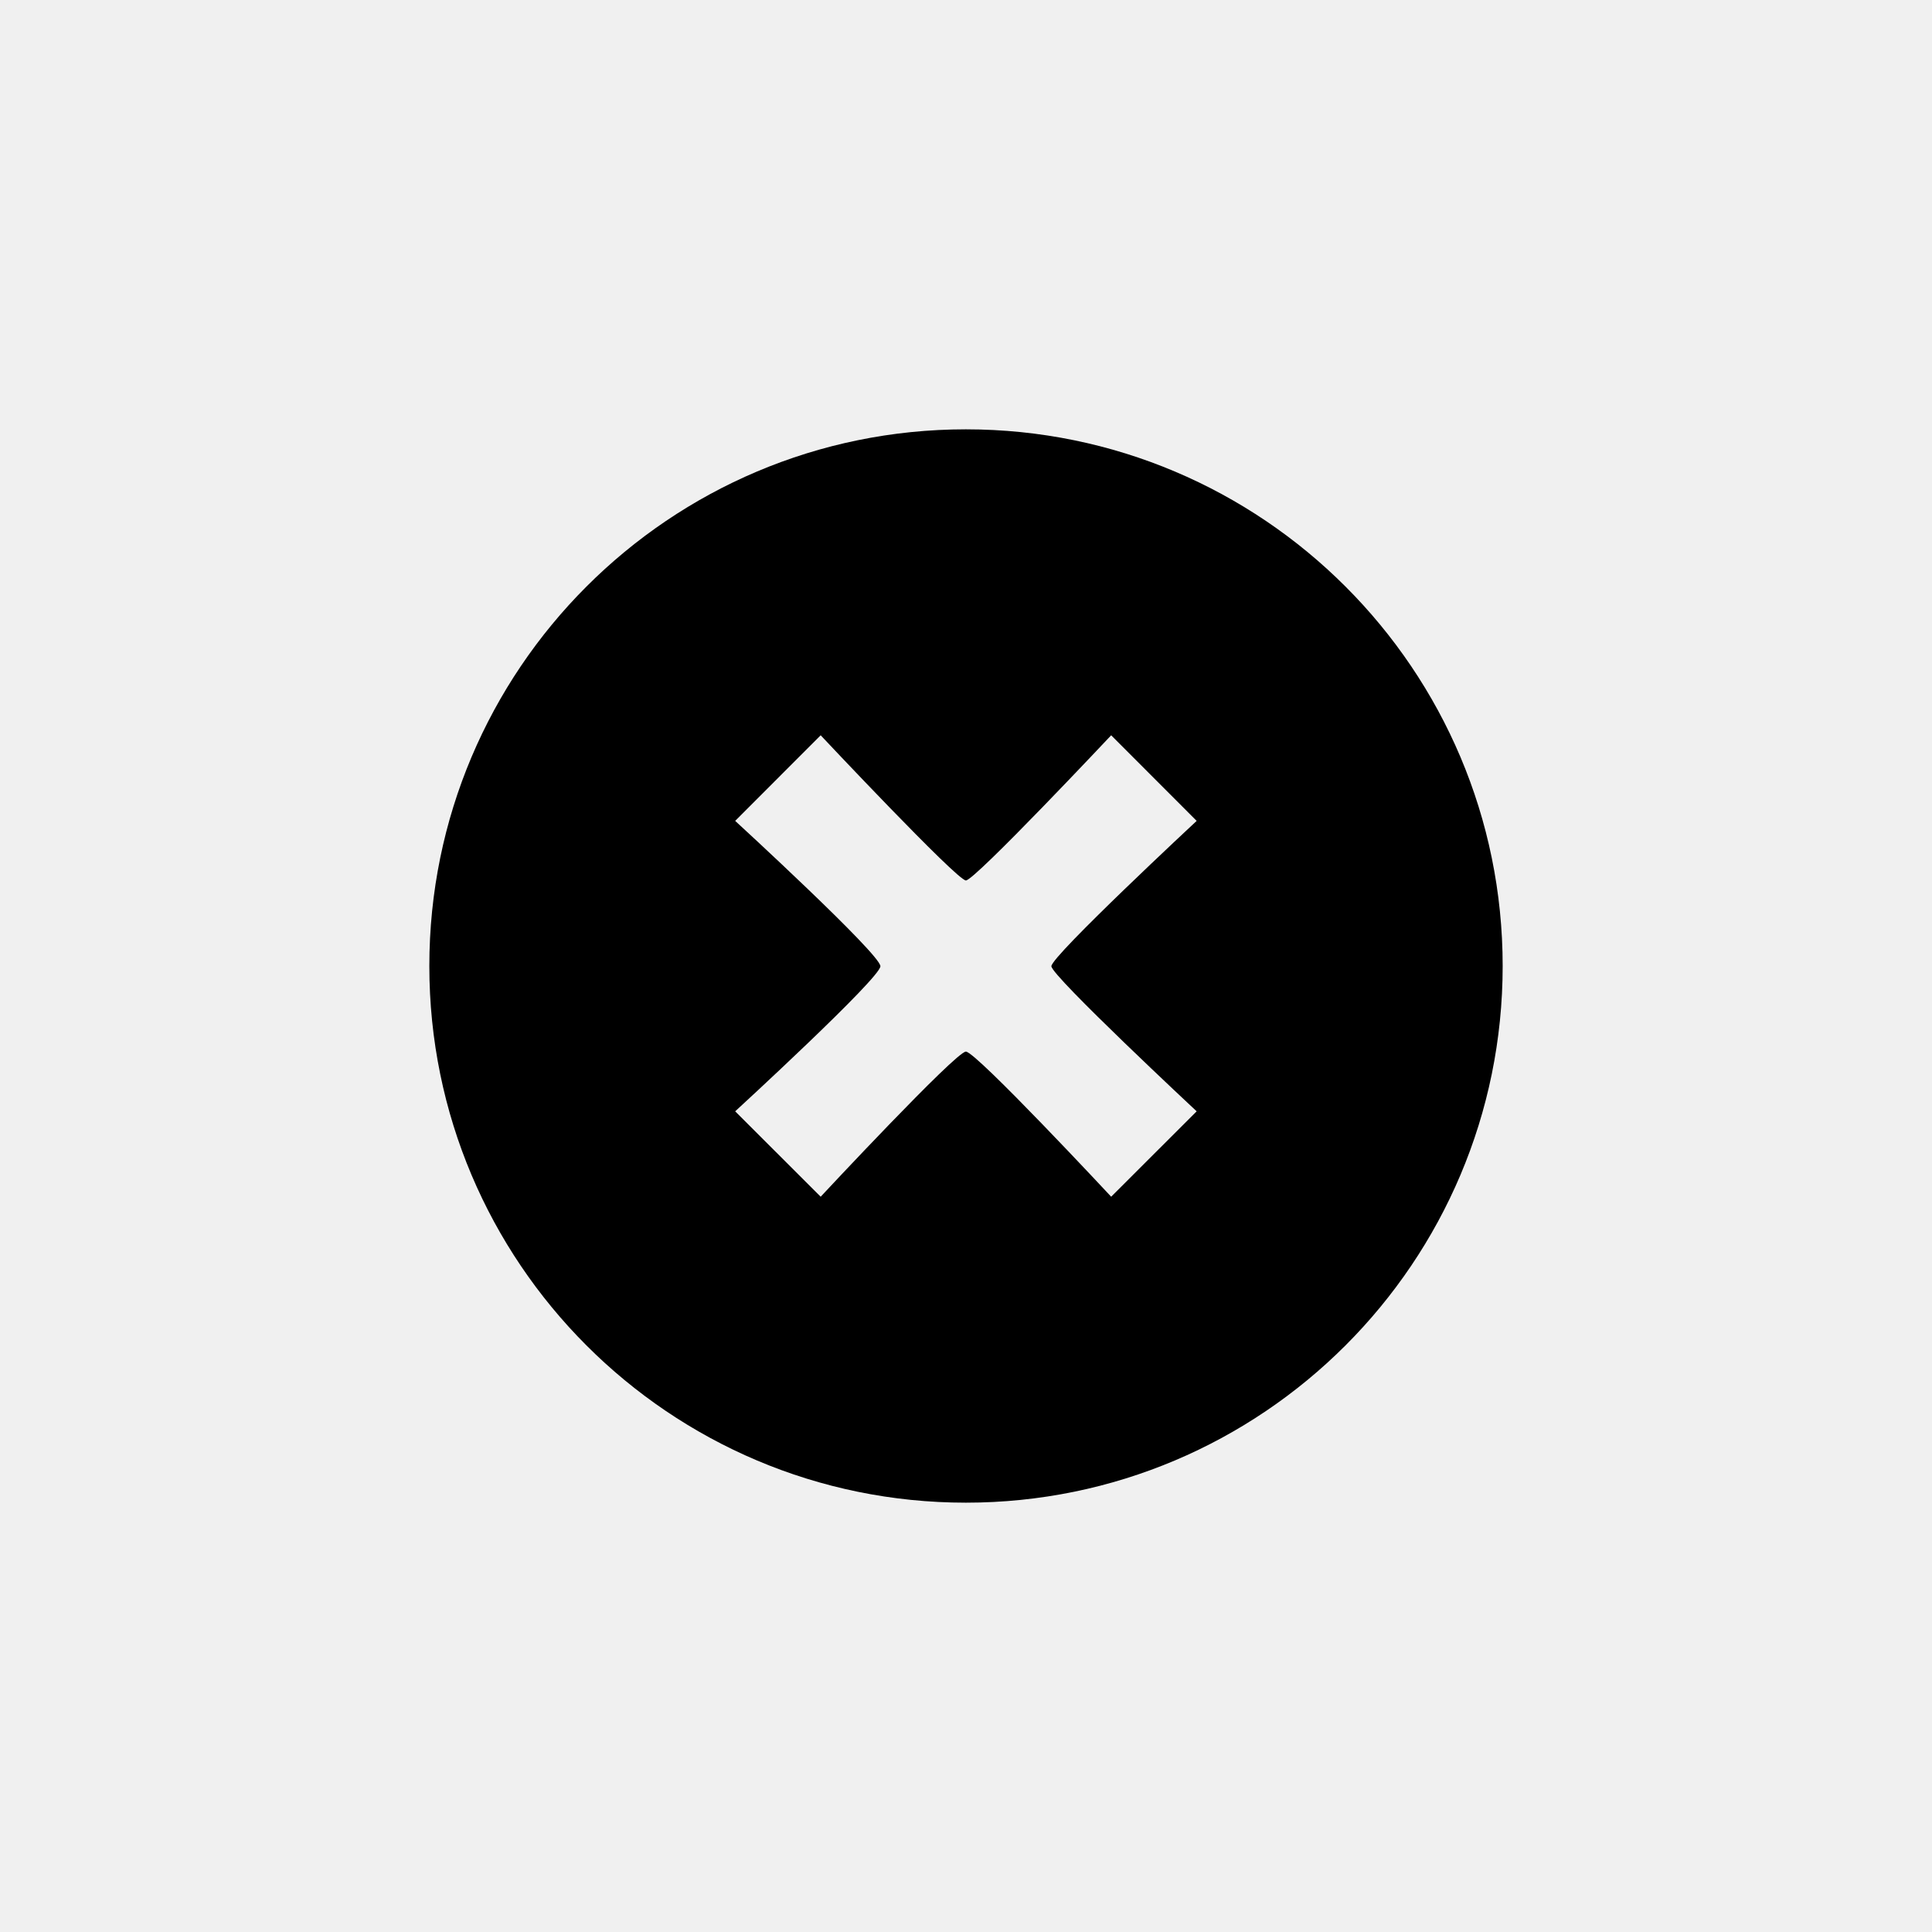
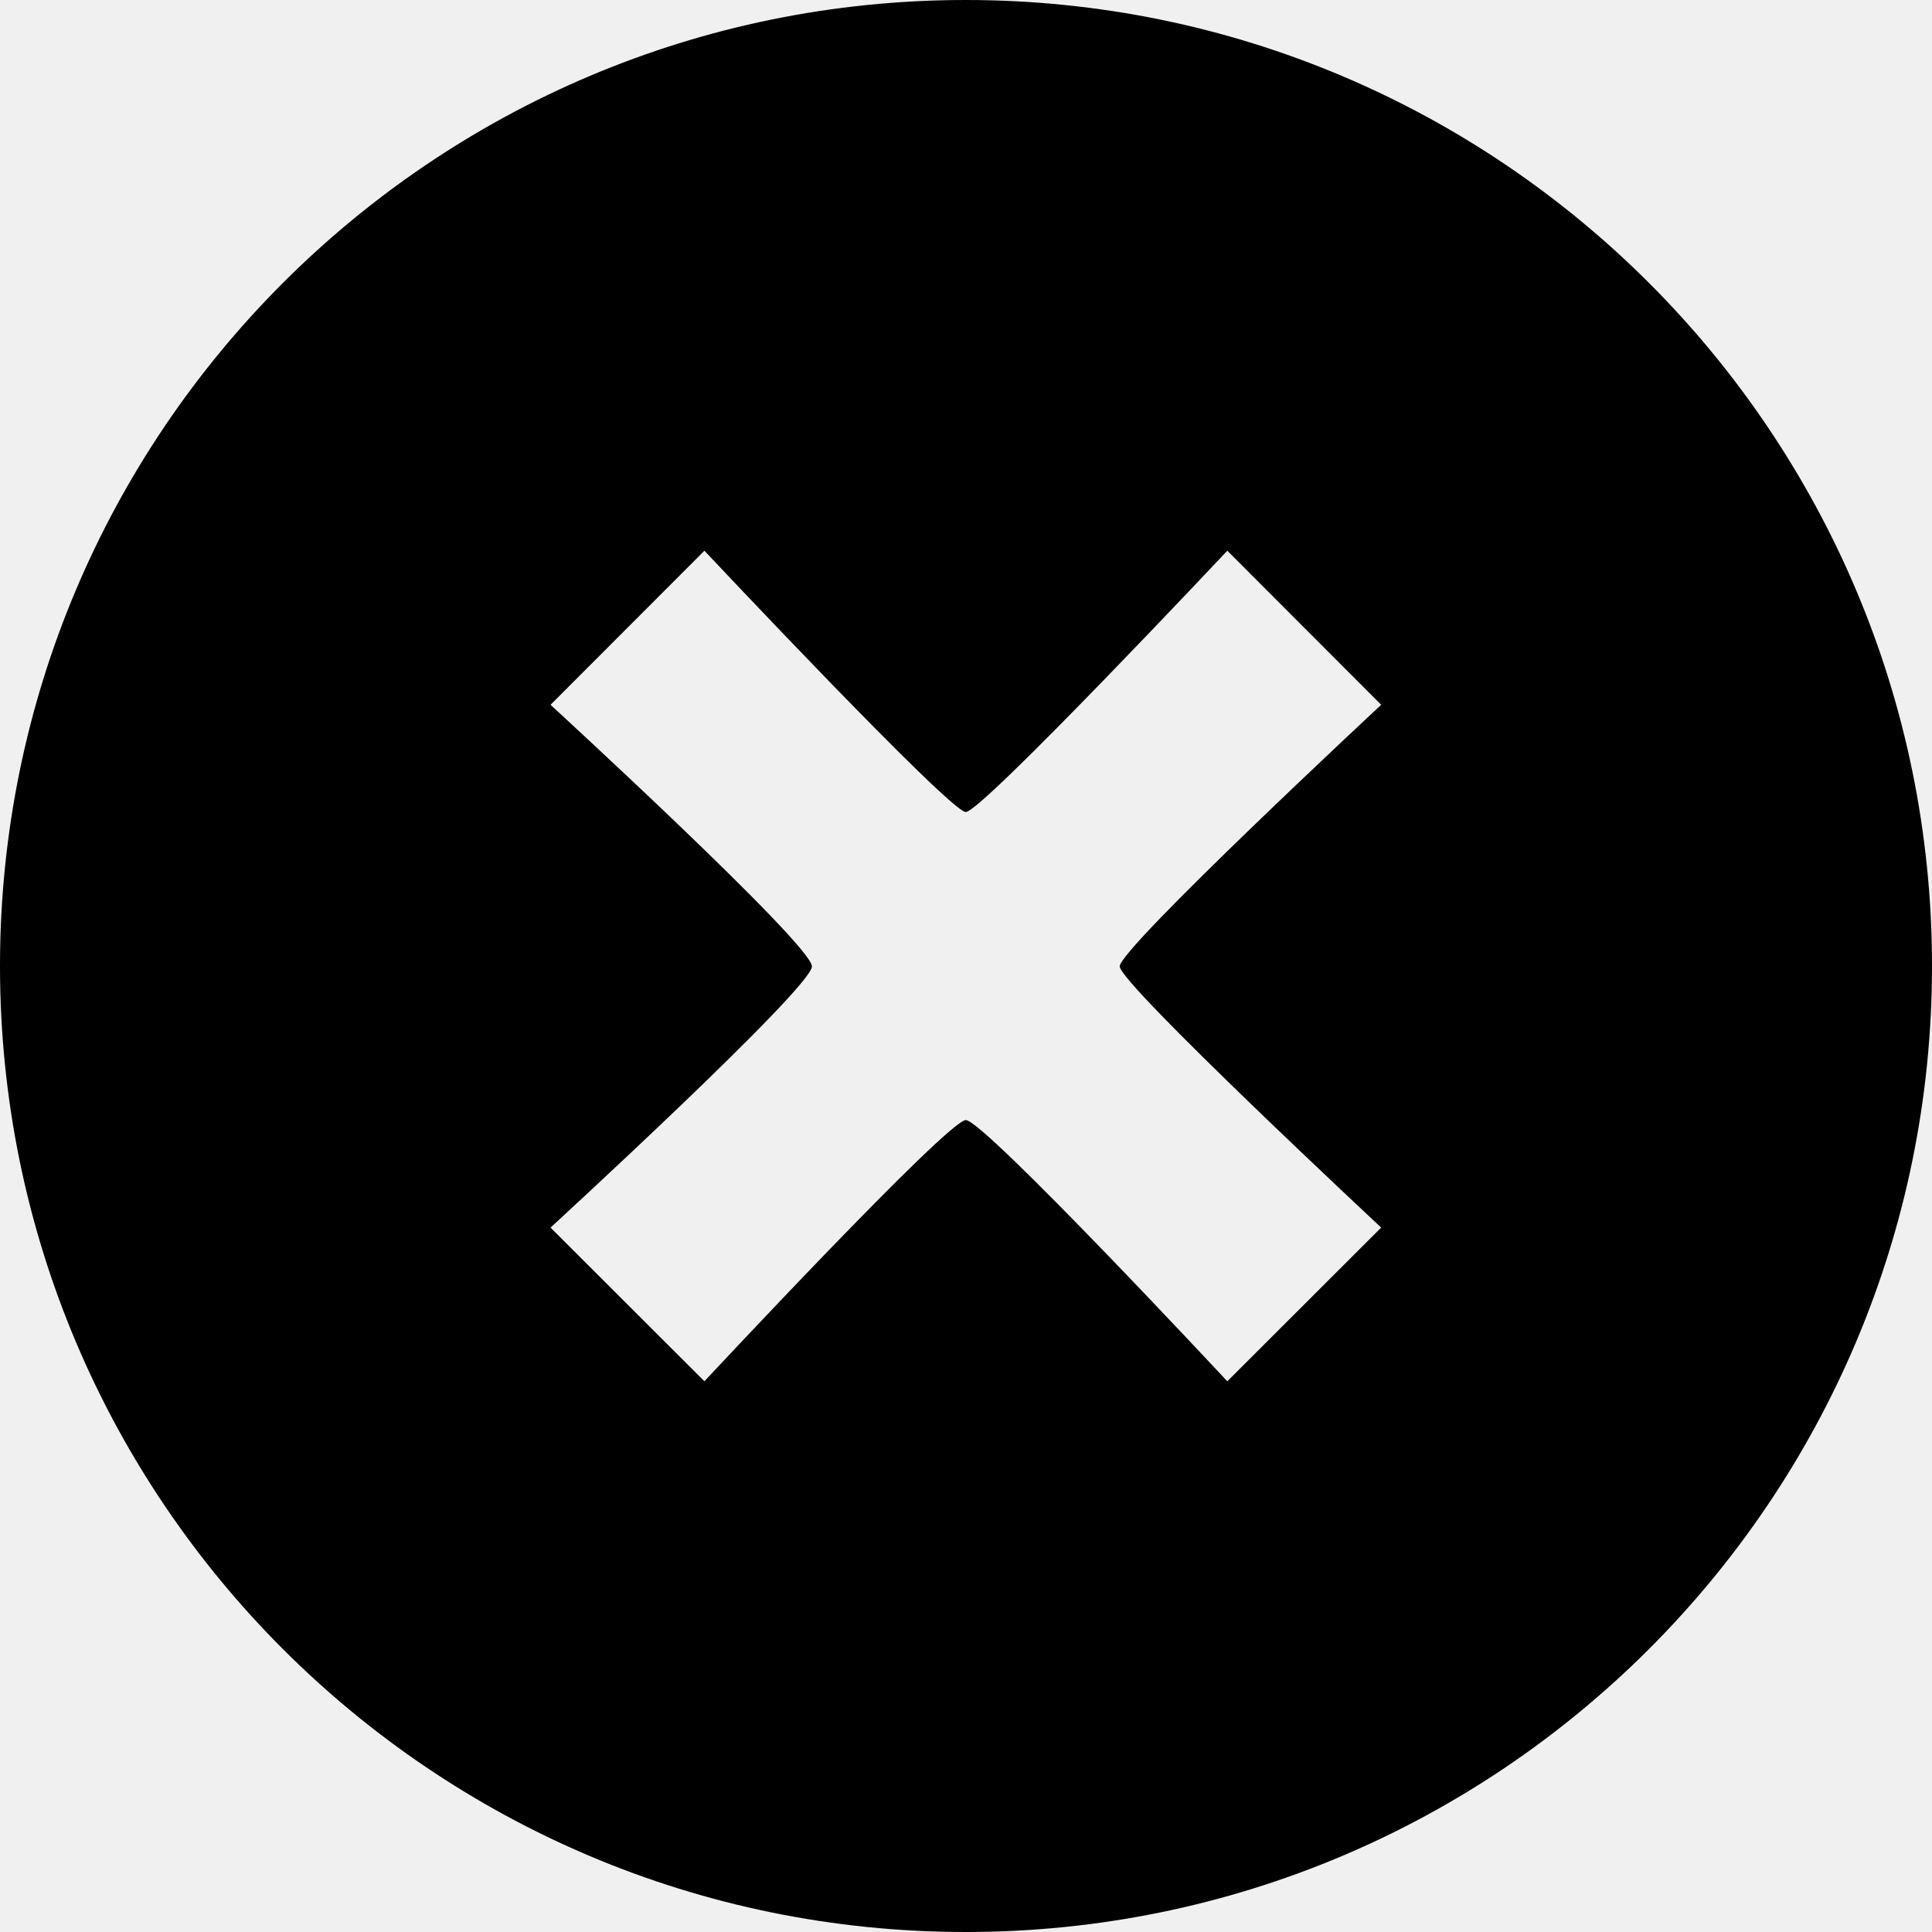
- <svg xmlns="http://www.w3.org/2000/svg" xmlns:xlink="http://www.w3.org/1999/xlink" width="36" height="36" viewBox="0 0 36 36" version="1.1">
-   <g id="Canvas" transform="translate(5906 1020)">
-     <clipPath id="clip-0" clip-rule="evenodd">
-       <path d="M -5906 -1020L -5870 -1020L -5870 -984L -5906 -984L -5906 -1020Z" fill="#FFFFFF" />
-     </clipPath>
-     <g id="times" clip-path="url(#clip-0)">
-       <g id="times">
-         <use xlink:href="#path0_fill" transform="translate(-5898 -1012)" />
-       </g>
+ <svg xmlns="http://www.w3.org/2000/svg" xmlns:xlink="http://www.w3.org/1999/xlink" width="20" height="20" viewBox="0 0 20 20" version="1.1">
+   <g id="Canvas" transform="translate(6540 1012)">
+     <g id="times">
+       <use xlink:href="#path0_fill" transform="translate(-6540 -1012)" />
    </g>
  </g>
  <defs>
    <path id="path0_fill" d="M 9.998 0C 4.476 0 0 4.478 0 10C 0 15.522 4.476 20 9.998 20C 15.523 20 20 15.521 20 10C 20 4.478 15.523 0 9.998 0ZM 14.298 12.708L 12.705 14.299C 12.705 14.299 10.186 11.595 9.998 11.595C 9.812 11.595 7.292 14.299 7.292 14.299L 5.699 12.708C 5.699 12.708 8.405 10.225 8.405 10.004C 8.405 9.779 5.699 7.296 5.699 7.296L 7.292 5.701C 7.292 5.701 9.833 8.406 9.998 8.406C 10.163 8.406 12.705 5.701 12.705 5.701L 14.298 7.296C 14.298 7.296 11.591 9.815 11.591 10.004C 11.591 10.183 14.298 12.708 14.298 12.708Z" />
  </defs>
</svg>
